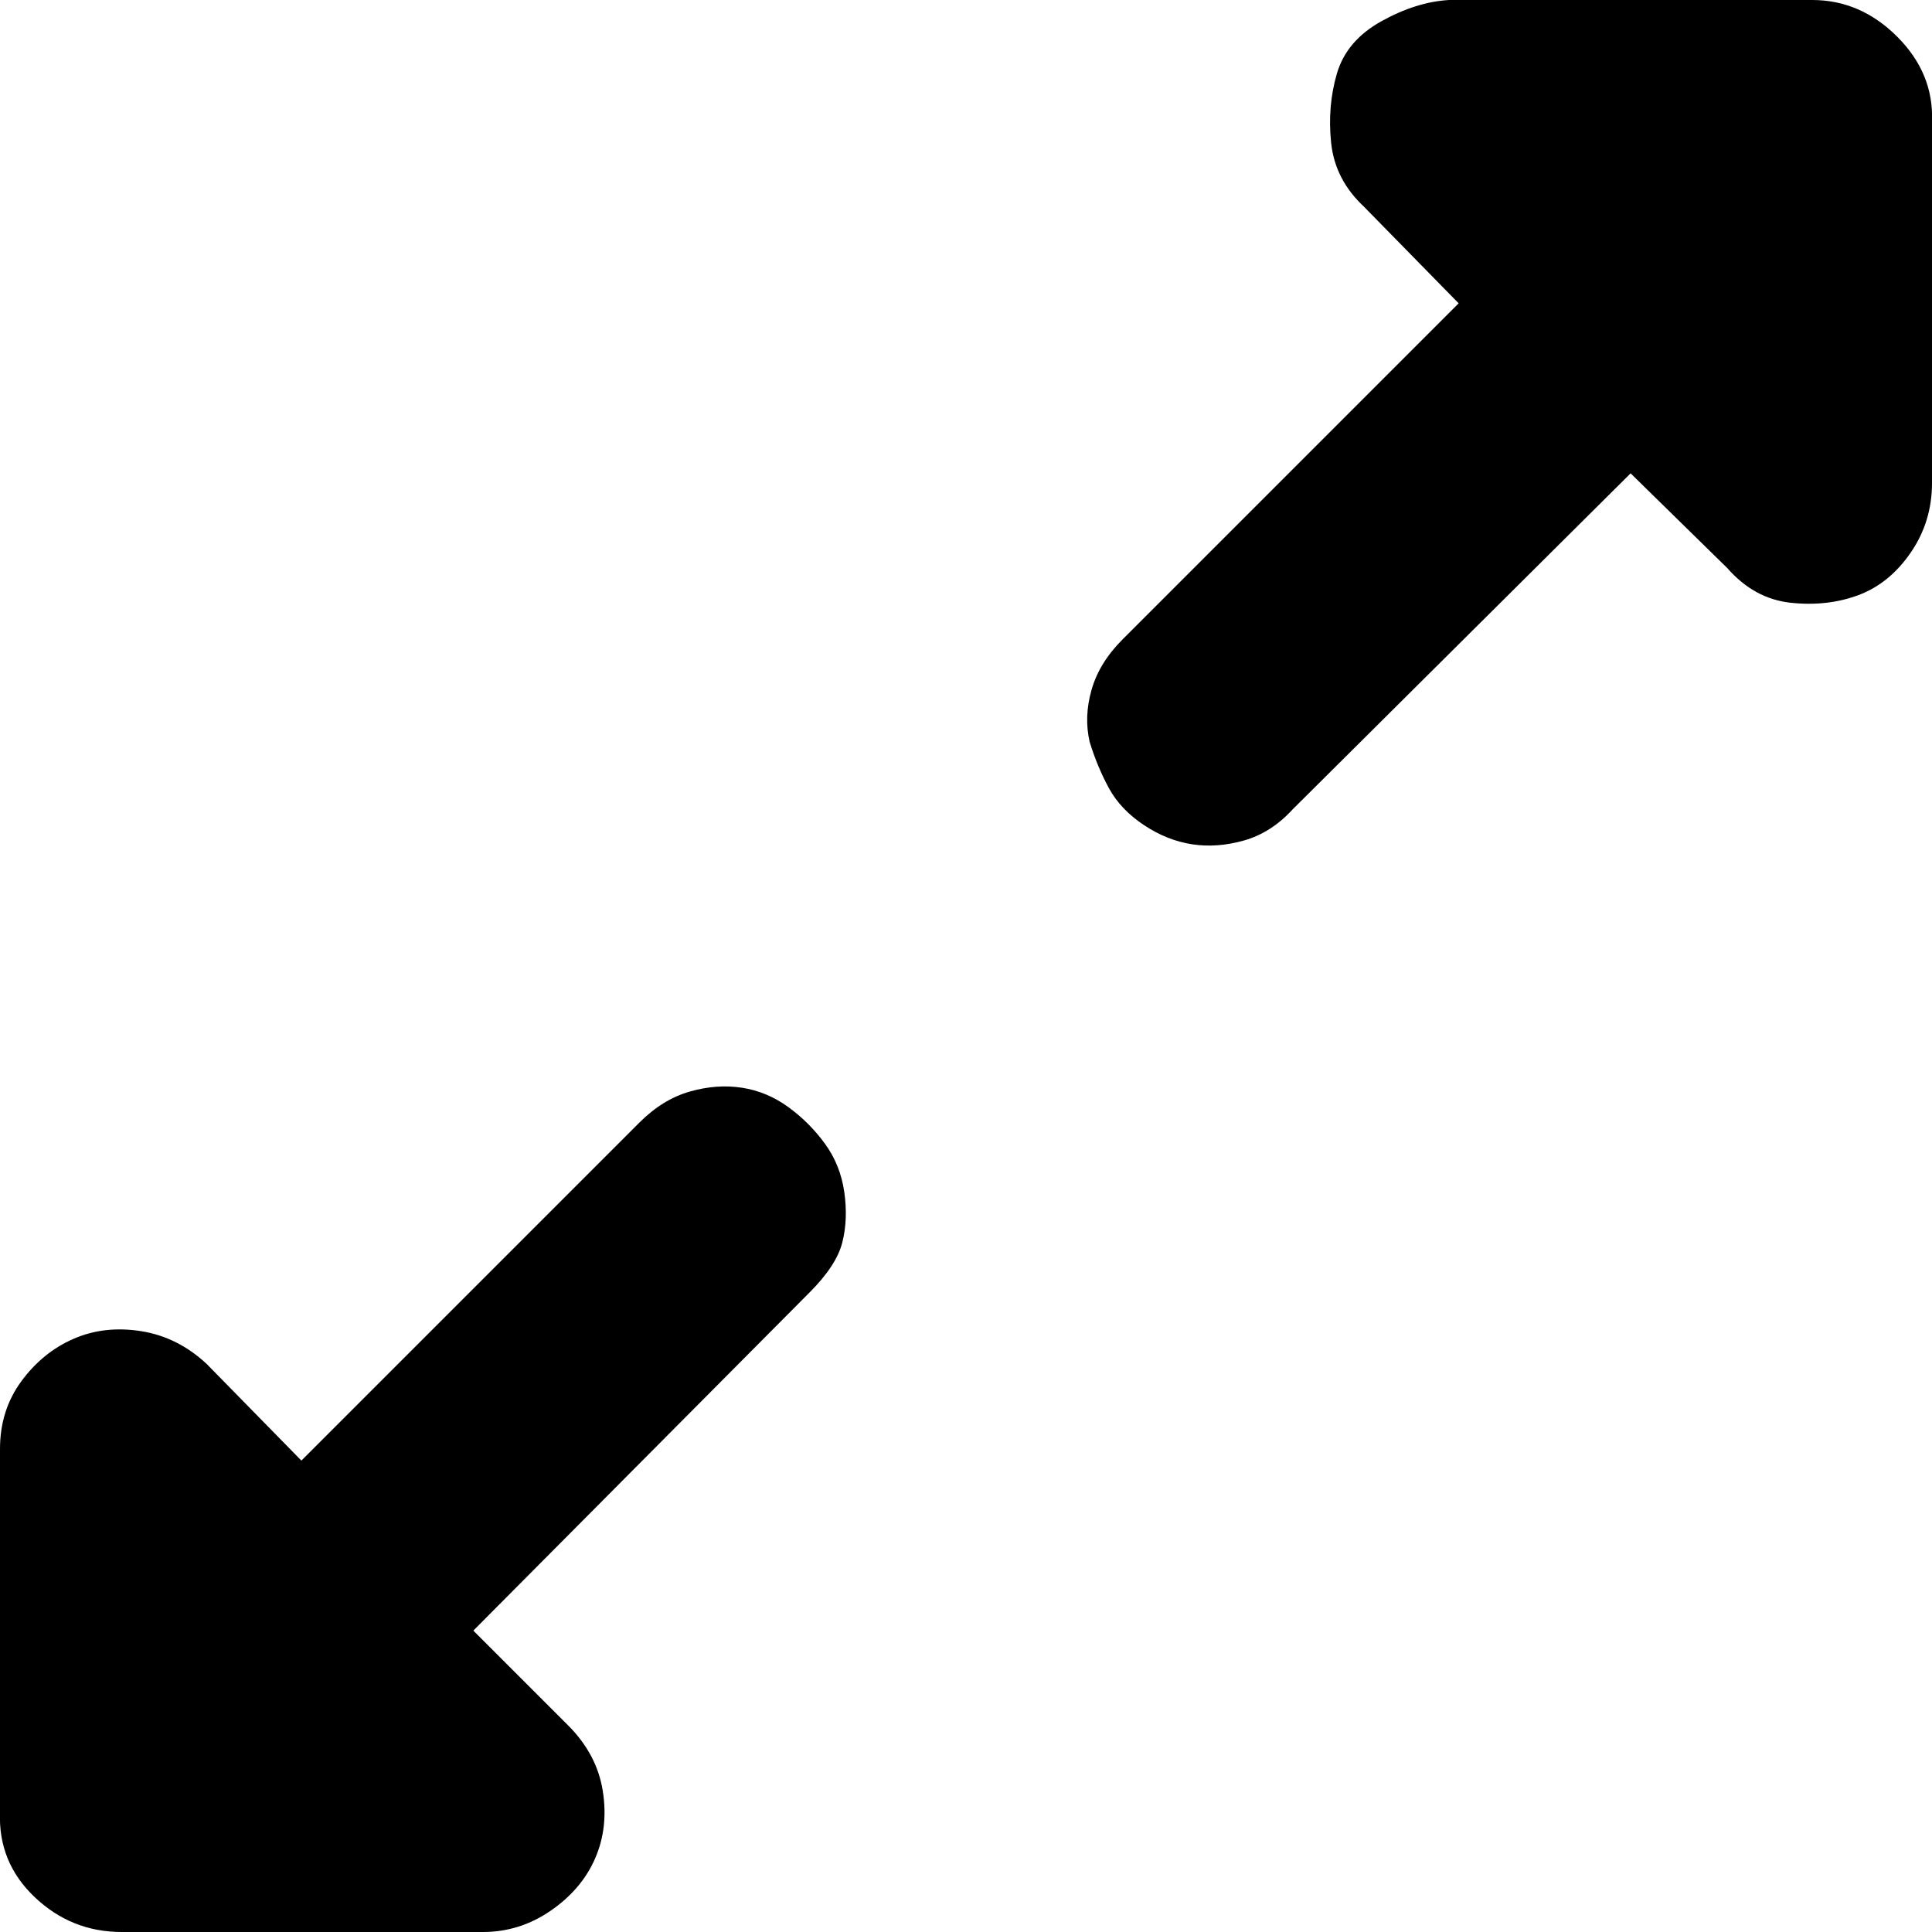
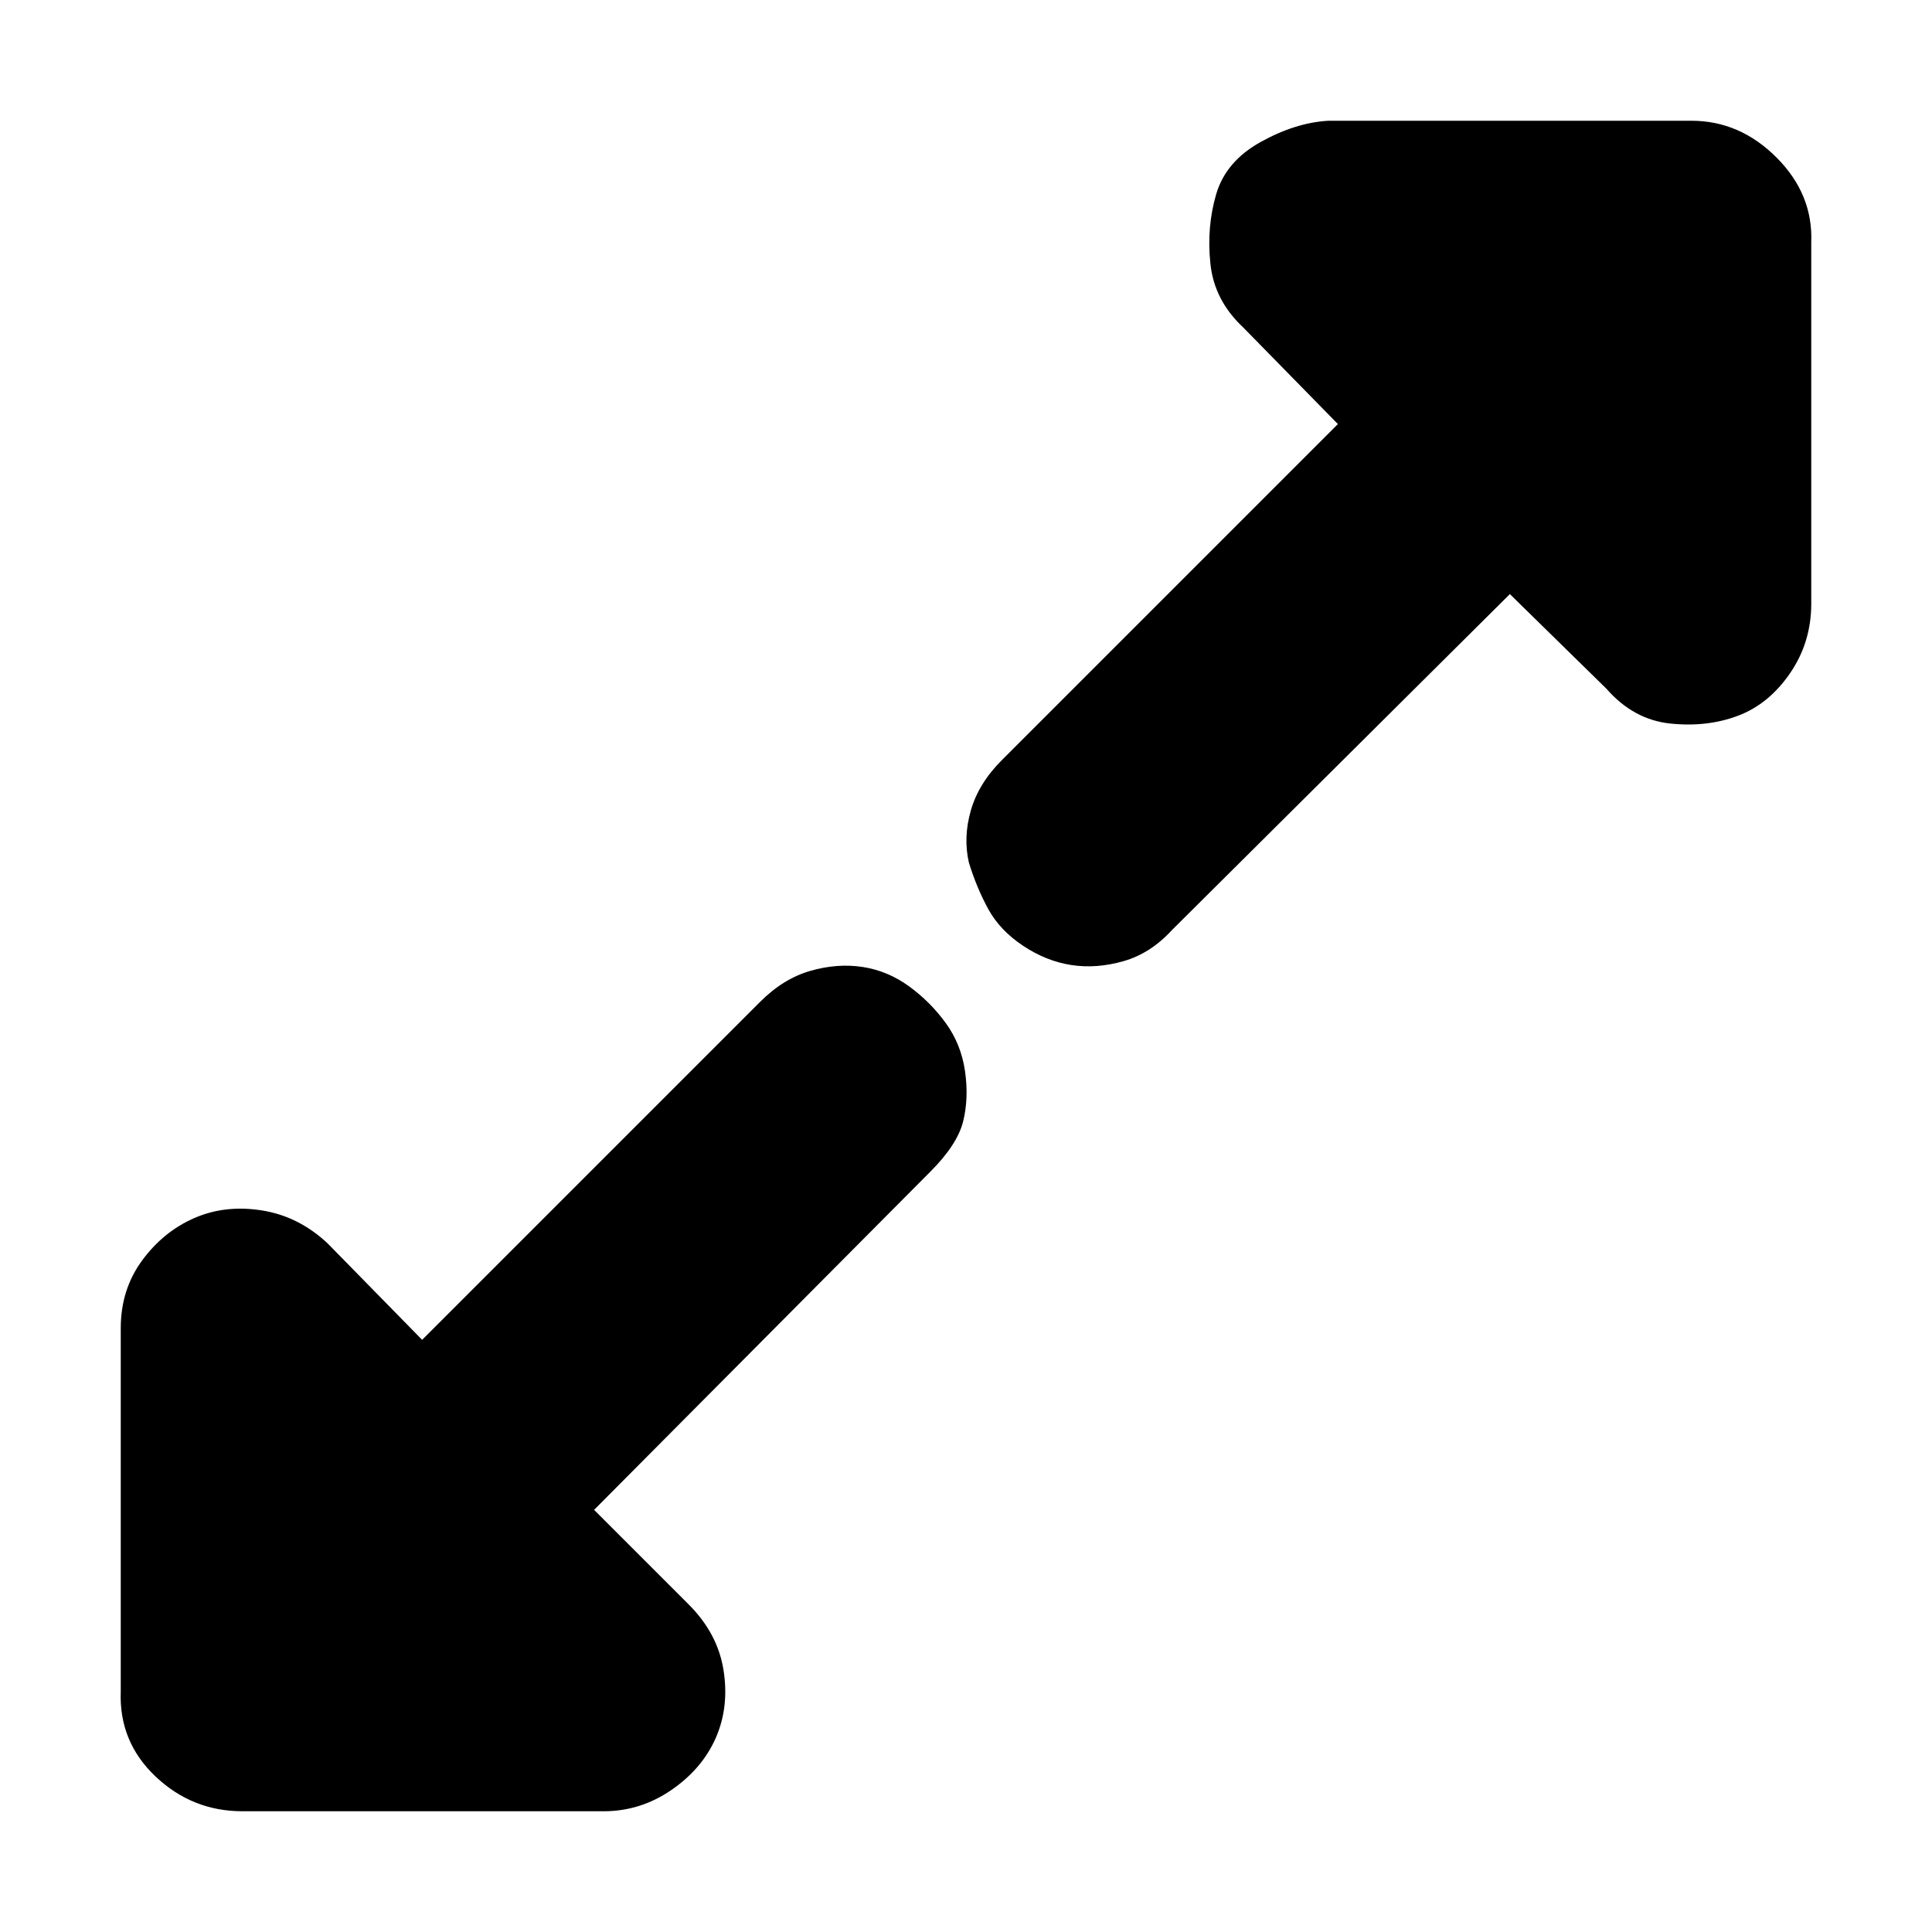
<svg xmlns="http://www.w3.org/2000/svg" fill="currentColor" width="800px" height="800px" viewBox="0 0 32 32" version="1.1">
  <g id="SVGRepo_bgCarrier" stroke-width="0" />
  <g id="SVGRepo_tracerCarrier" stroke-linecap="round" stroke-linejoin="round" />
  <g id="SVGRepo_iconCarrier">
-     <path d="M0 30.016v-6.016q0-0.64 0.352-1.12t0.864-0.704 1.12-0.128 1.088 0.544l1.568 1.6 5.6-5.6q0.384-0.384 0.832-0.512t0.864-0.064 0.768 0.32 0.608 0.608 0.32 0.8-0.032 0.832-0.544 0.832l-5.568 5.6 1.568 1.568q0.48 0.48 0.576 1.088t-0.128 1.12-0.736 0.864-1.12 0.352h-5.984q-0.832 0-1.44-0.576t-0.576-1.408zM18.048 12.288q-0.096-0.416 0.032-0.864t0.512-0.832l5.568-5.568-1.568-1.6q-0.48-0.448-0.544-1.056t0.096-1.152 0.736-0.864 1.12-0.352h6.016q0.8 0 1.408 0.608t0.576 1.408v5.984q0 0.64-0.352 1.152t-0.864 0.704-1.12 0.128-1.056-0.576l-1.6-1.568-5.6 5.568q-0.352 0.384-0.8 0.512t-0.864 0.064-0.8-0.32-0.576-0.608-0.32-0.768z" />
+     <path d="M 2 28.016 v -6.016 q 0 -0.64 0.352 -1.12 t 0.864 -0.704 t 1.12 -0.128 t 1.088 0.544 l 1.568 1.6 l 5.6 -5.6 q 0.384 -0.384 0.832 -0.512 t 0.864 -0.064 t 0.768 0.32 t 0.608 0.608 t 0.32 0.8 t -0.032 0.832 t -0.544 0.832 l -5.568 5.6 l 1.568 1.568 q 0.48 0.48 0.576 1.088 t -0.128 1.12 t -0.736 0.864 t -1.12 0.352 h -5.984 q -0.832 0 -1.44 -0.576 t -0.576 -1.408 z M 16.048 14.288 q -0.096 -0.416 0.032 -0.864 t 0.512 -0.832 l 5.568 -5.568 l -1.568 -1.6 q -0.48 -0.448 -0.544 -1.056 t 0.096 -1.152 t 0.736 -0.864 t 1.12 -0.352 h 6.016 q 0.8 0 1.408 0.608 t 0.576 1.408 v 5.984 q 0 0.64 -0.352 1.152 t -0.864 0.704 t -1.12 0.128 t -1.056 -0.576 l -1.6 -1.568 l -5.6 5.568 q -0.352 0.384 -0.8 0.512 t -0.864 0.064 t -0.8 -0.32 t -0.576 -0.608 t -0.32 -0.768 z" />
  </g>
</svg>
